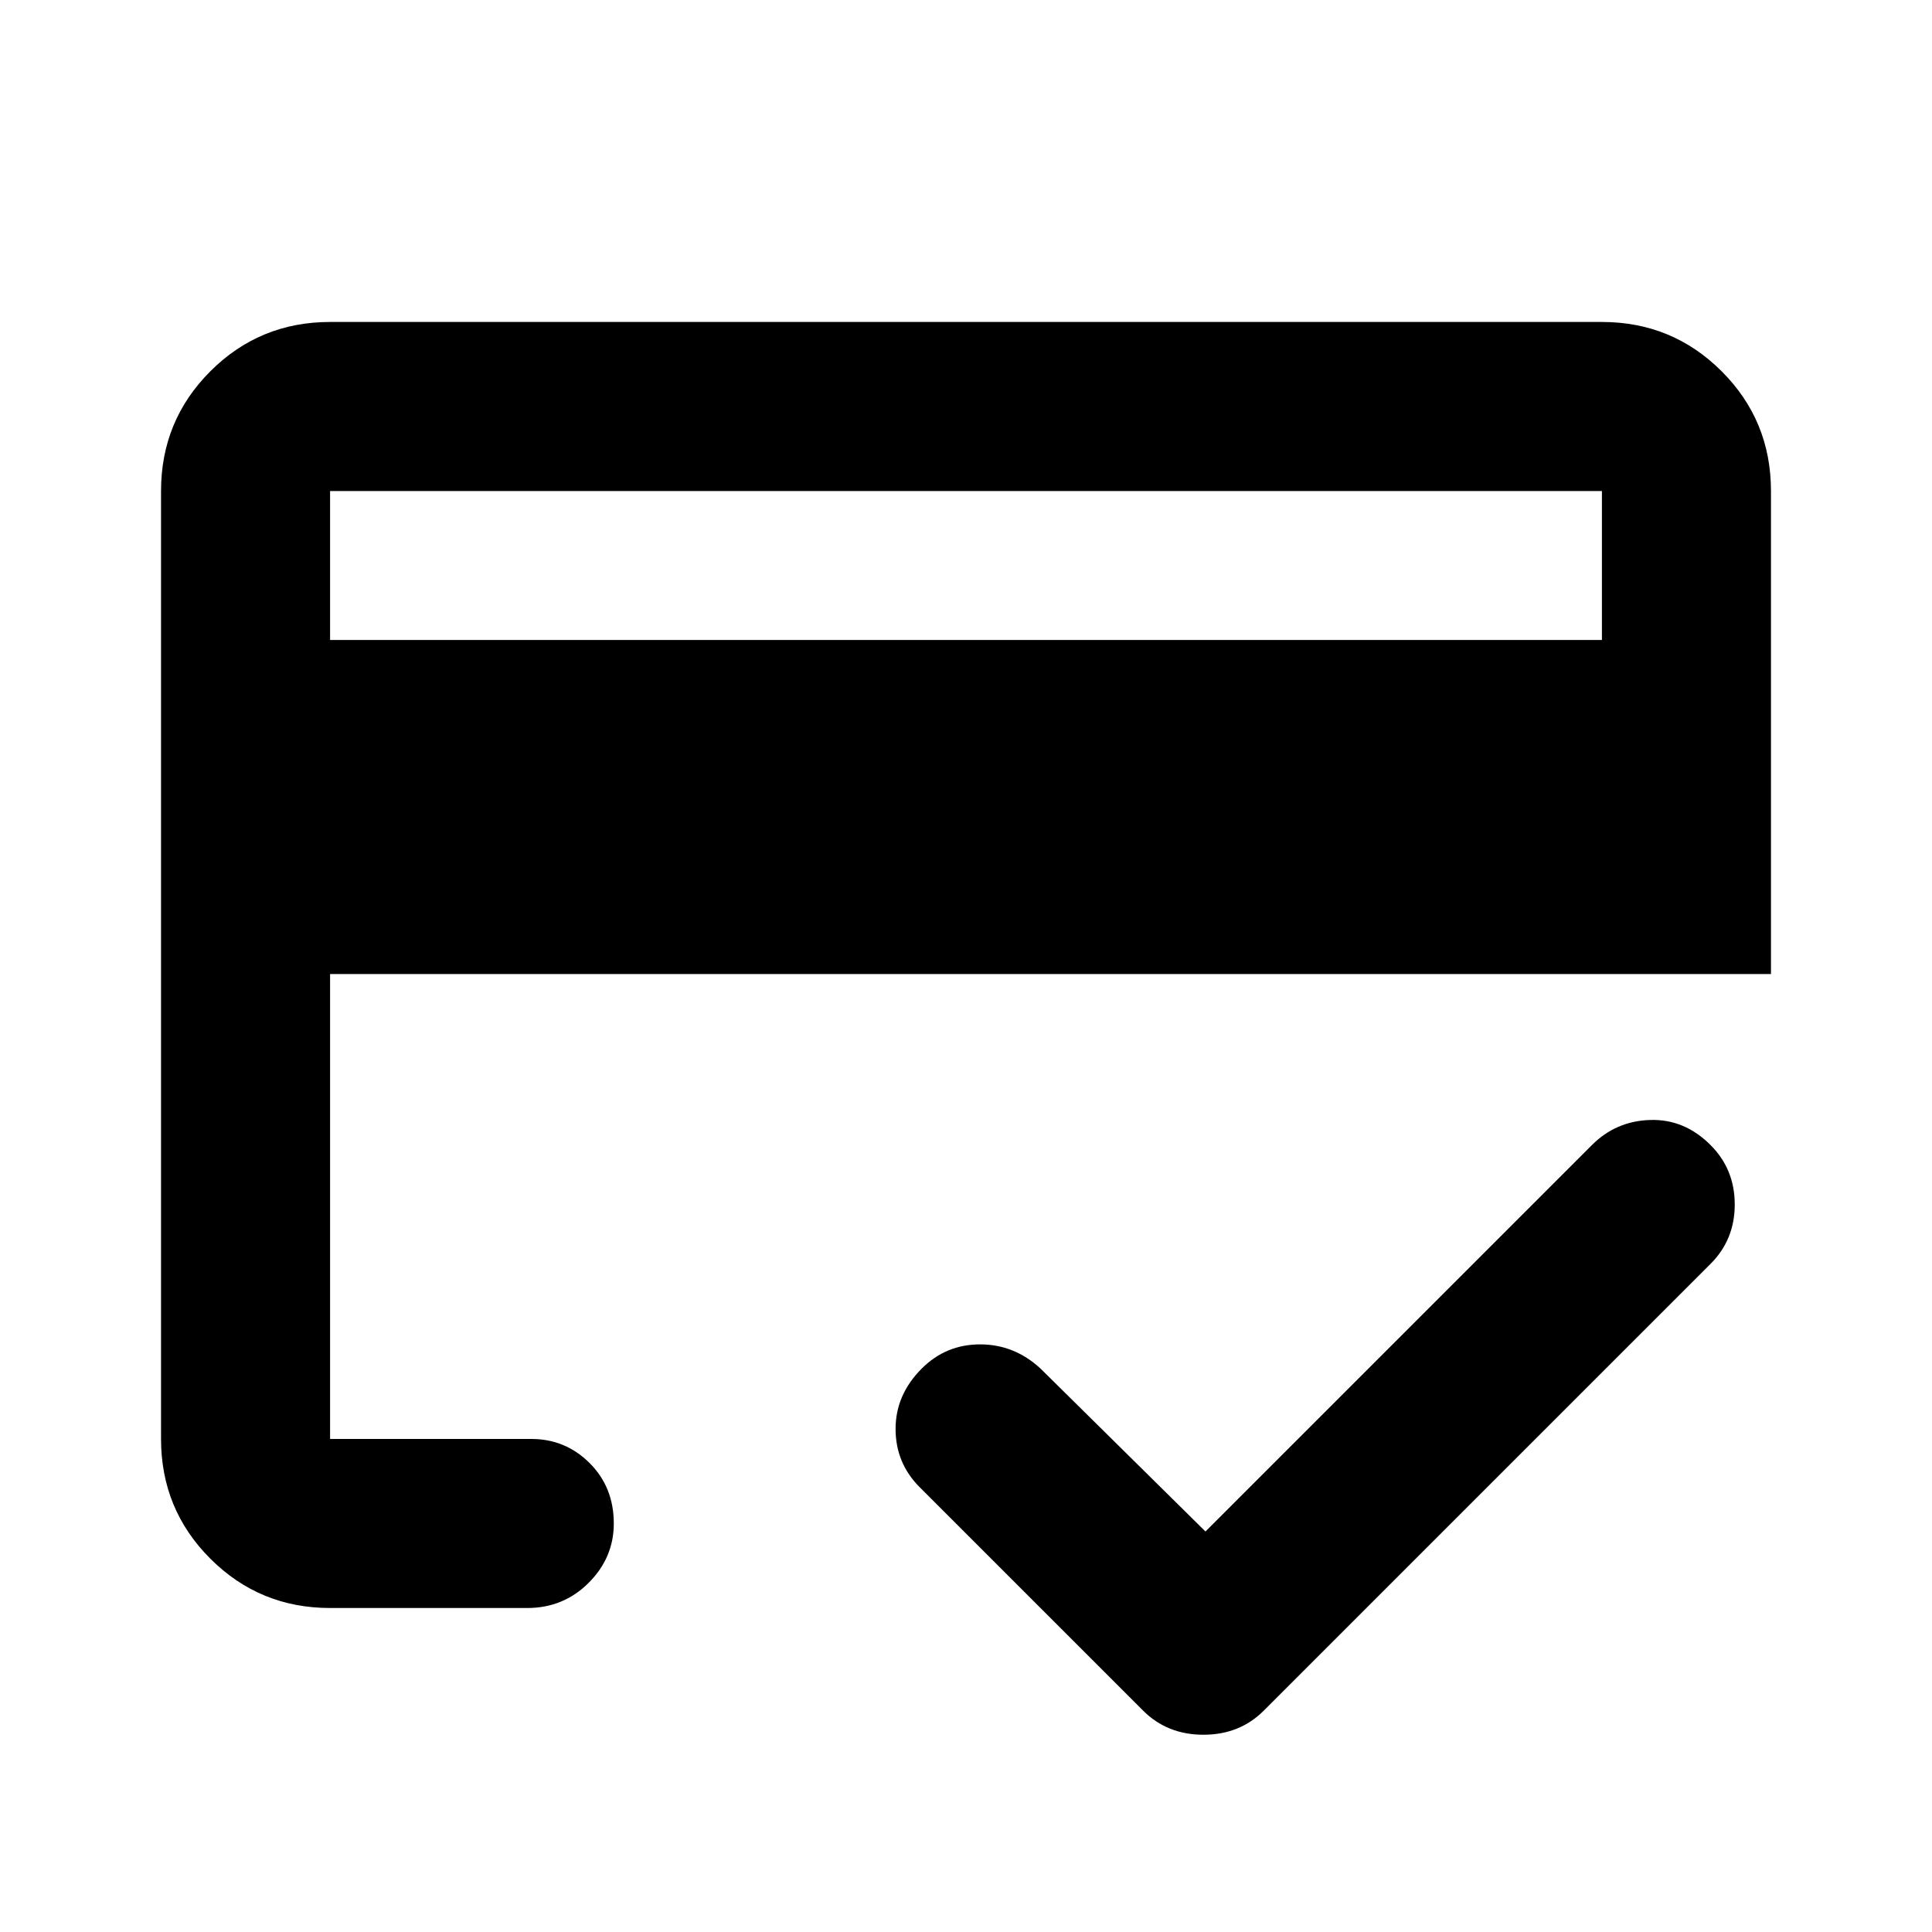
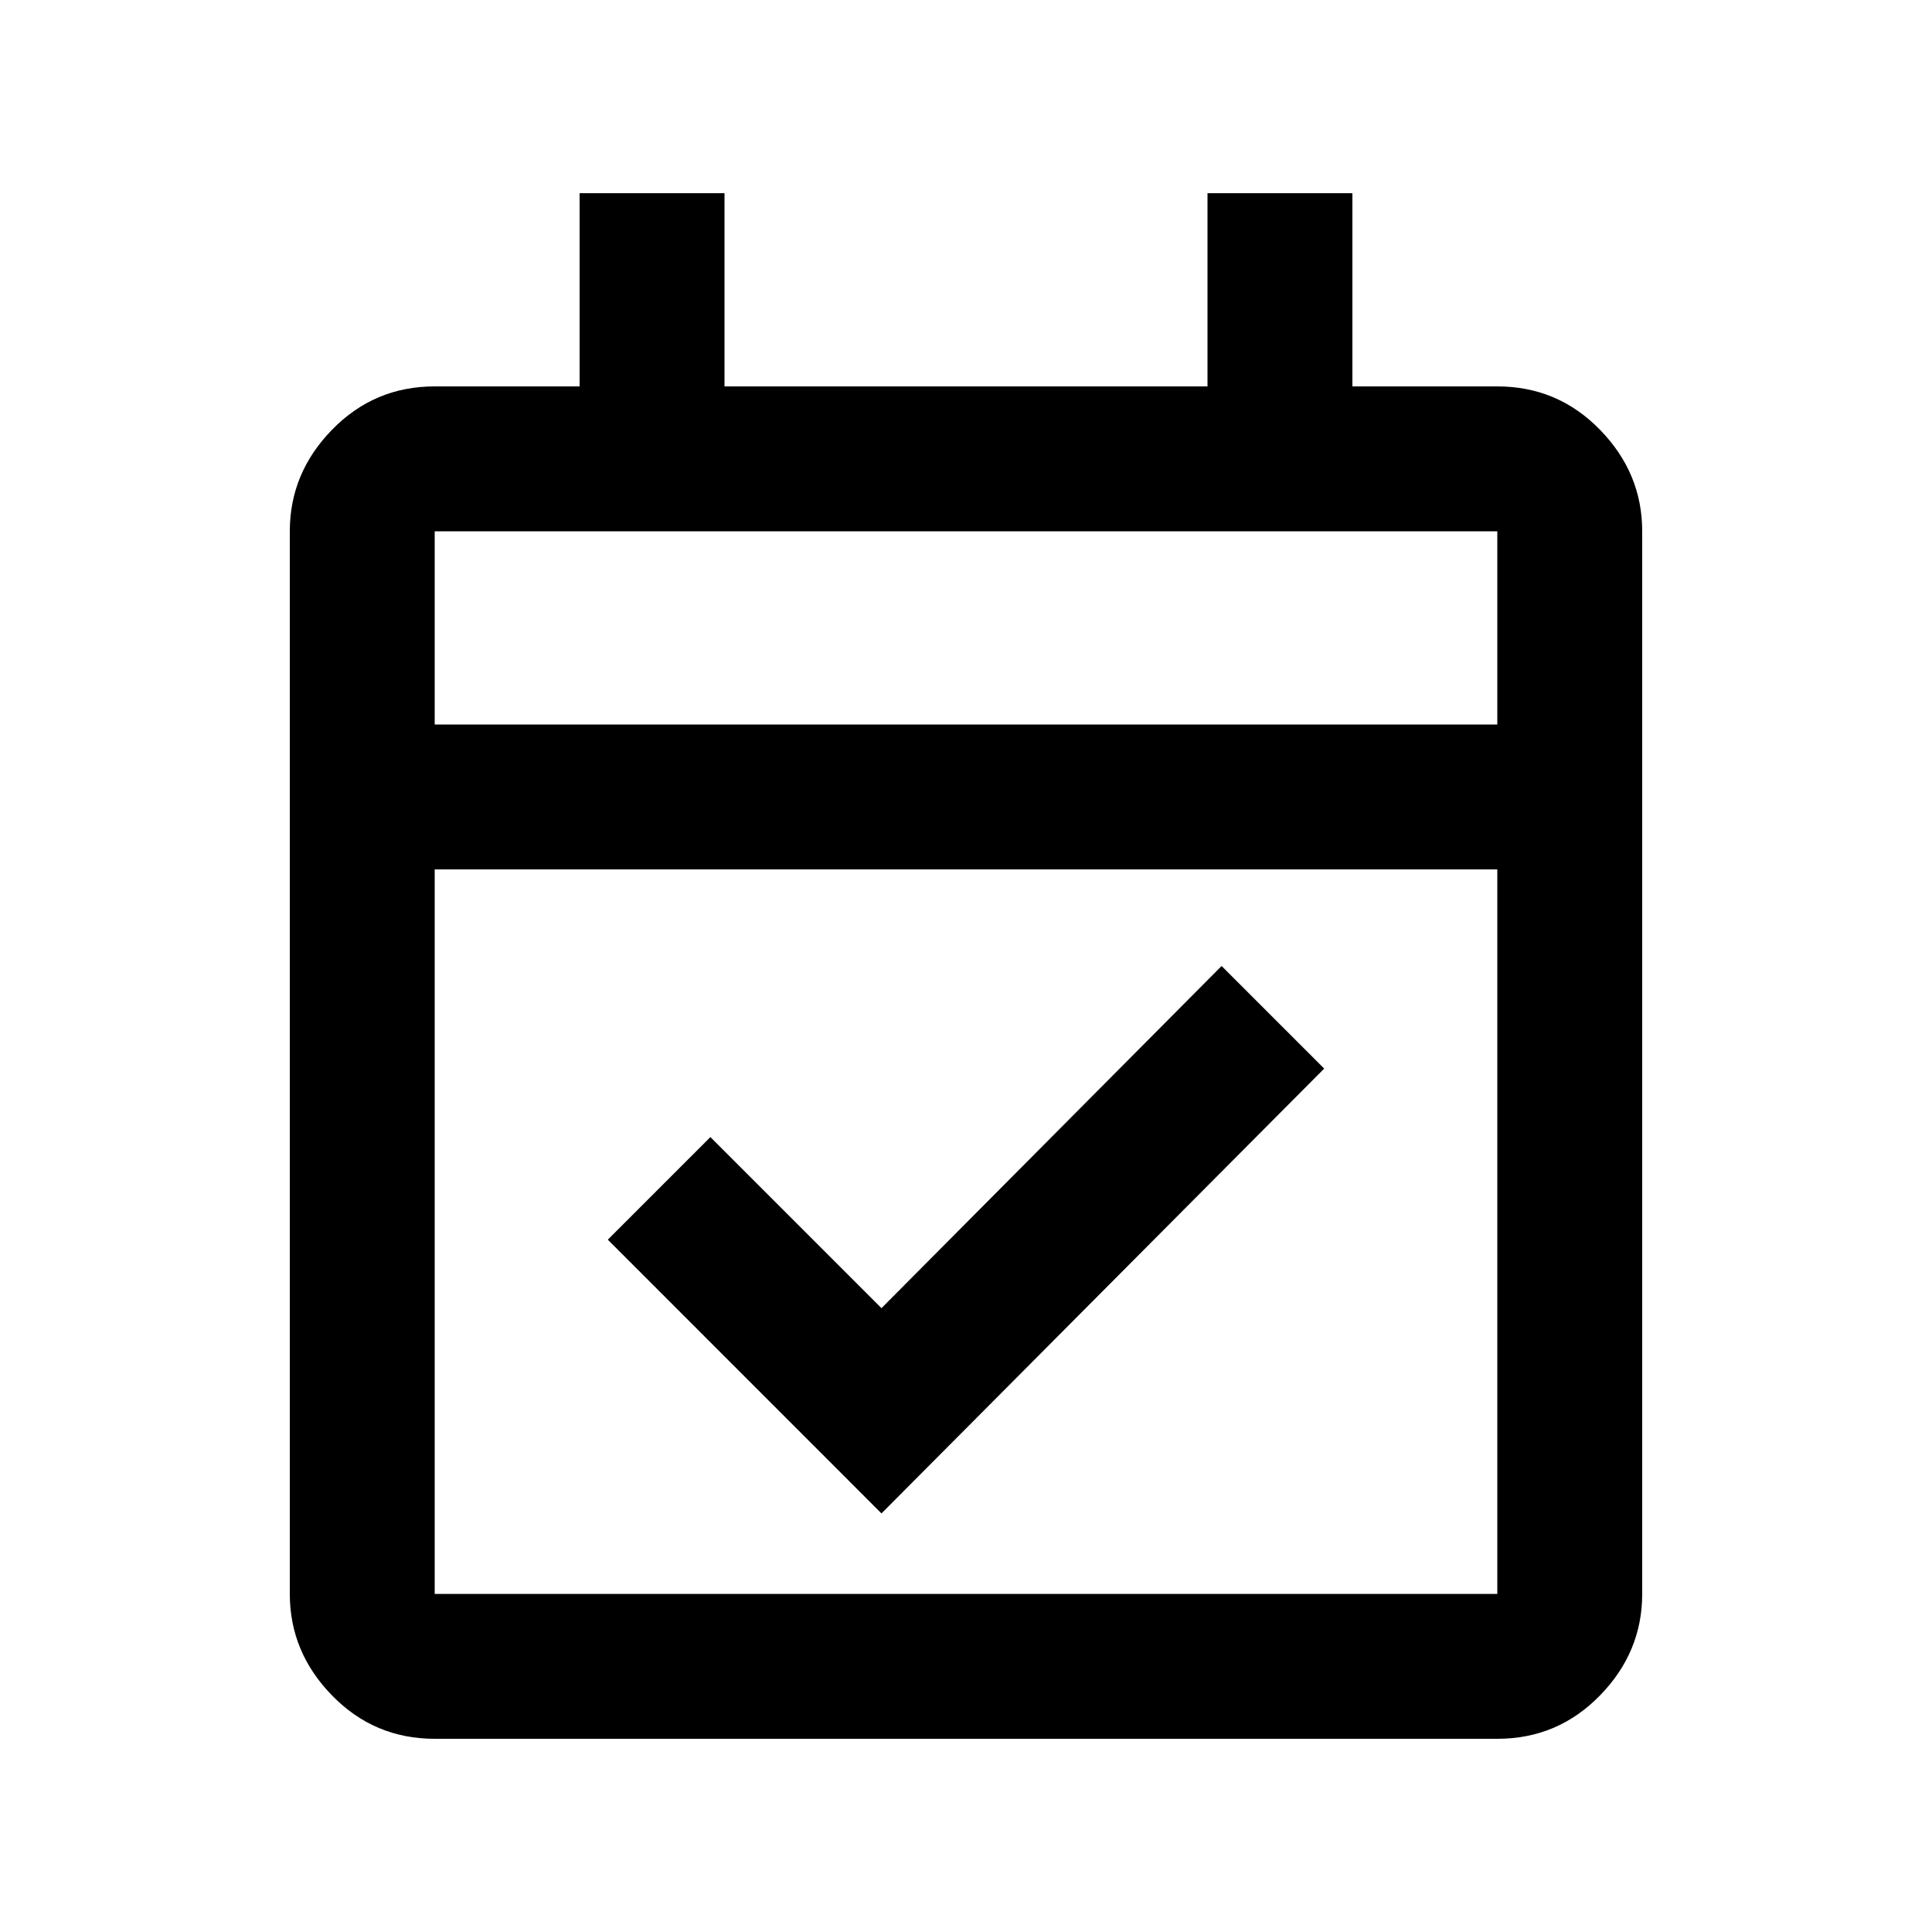
<svg xmlns="http://www.w3.org/2000/svg" height="20" width="20">
-   <path d="M3.417 6.625h13.166V5.083H3.417Zm-1.75-1.542q0-.729.51-1.239.511-.511 1.24-.511h13.166q.729 0 1.24.511.51.51.51 1.239v5H3.417v4.813H5.5q.354 0 .604.25t.25.625q0 .354-.26.614-.261.261-.636.261H3.417q-.729 0-1.24-.511-.51-.51-.51-1.239Zm10.812 10.771 4-4q.25-.25.604-.26.355-.011.625.26.25.25.25.615 0 .364-.25.614l-4.625 4.625q-.25.25-.625.25t-.625-.25l-2.312-2.312q-.25-.25-.25-.604t.271-.625q.25-.25.604-.25t.625.25ZM3.417 5.083v9.813-2.834 1.334-8.313Z" />
+   <path d="m9.125 15.667-2.833-2.834 1.062-1.062 1.771 1.771L12.646 10l1.062 1.062ZM4.5 18q-.625 0-1.062-.448Q3 17.104 3 16.5v-11q0-.604.438-1.052Q3.875 4 4.5 4H6V2h1.5v2h5V2H14v2h1.5q.625 0 1.062.448Q17 4.896 17 5.5v11q0 .604-.438 1.052Q16.125 18 15.5 18Zm0-1.5h11V9h-11v7.5Zm0-9h11v-2h-11Zm0 0v-2 2Z" />
</svg>
